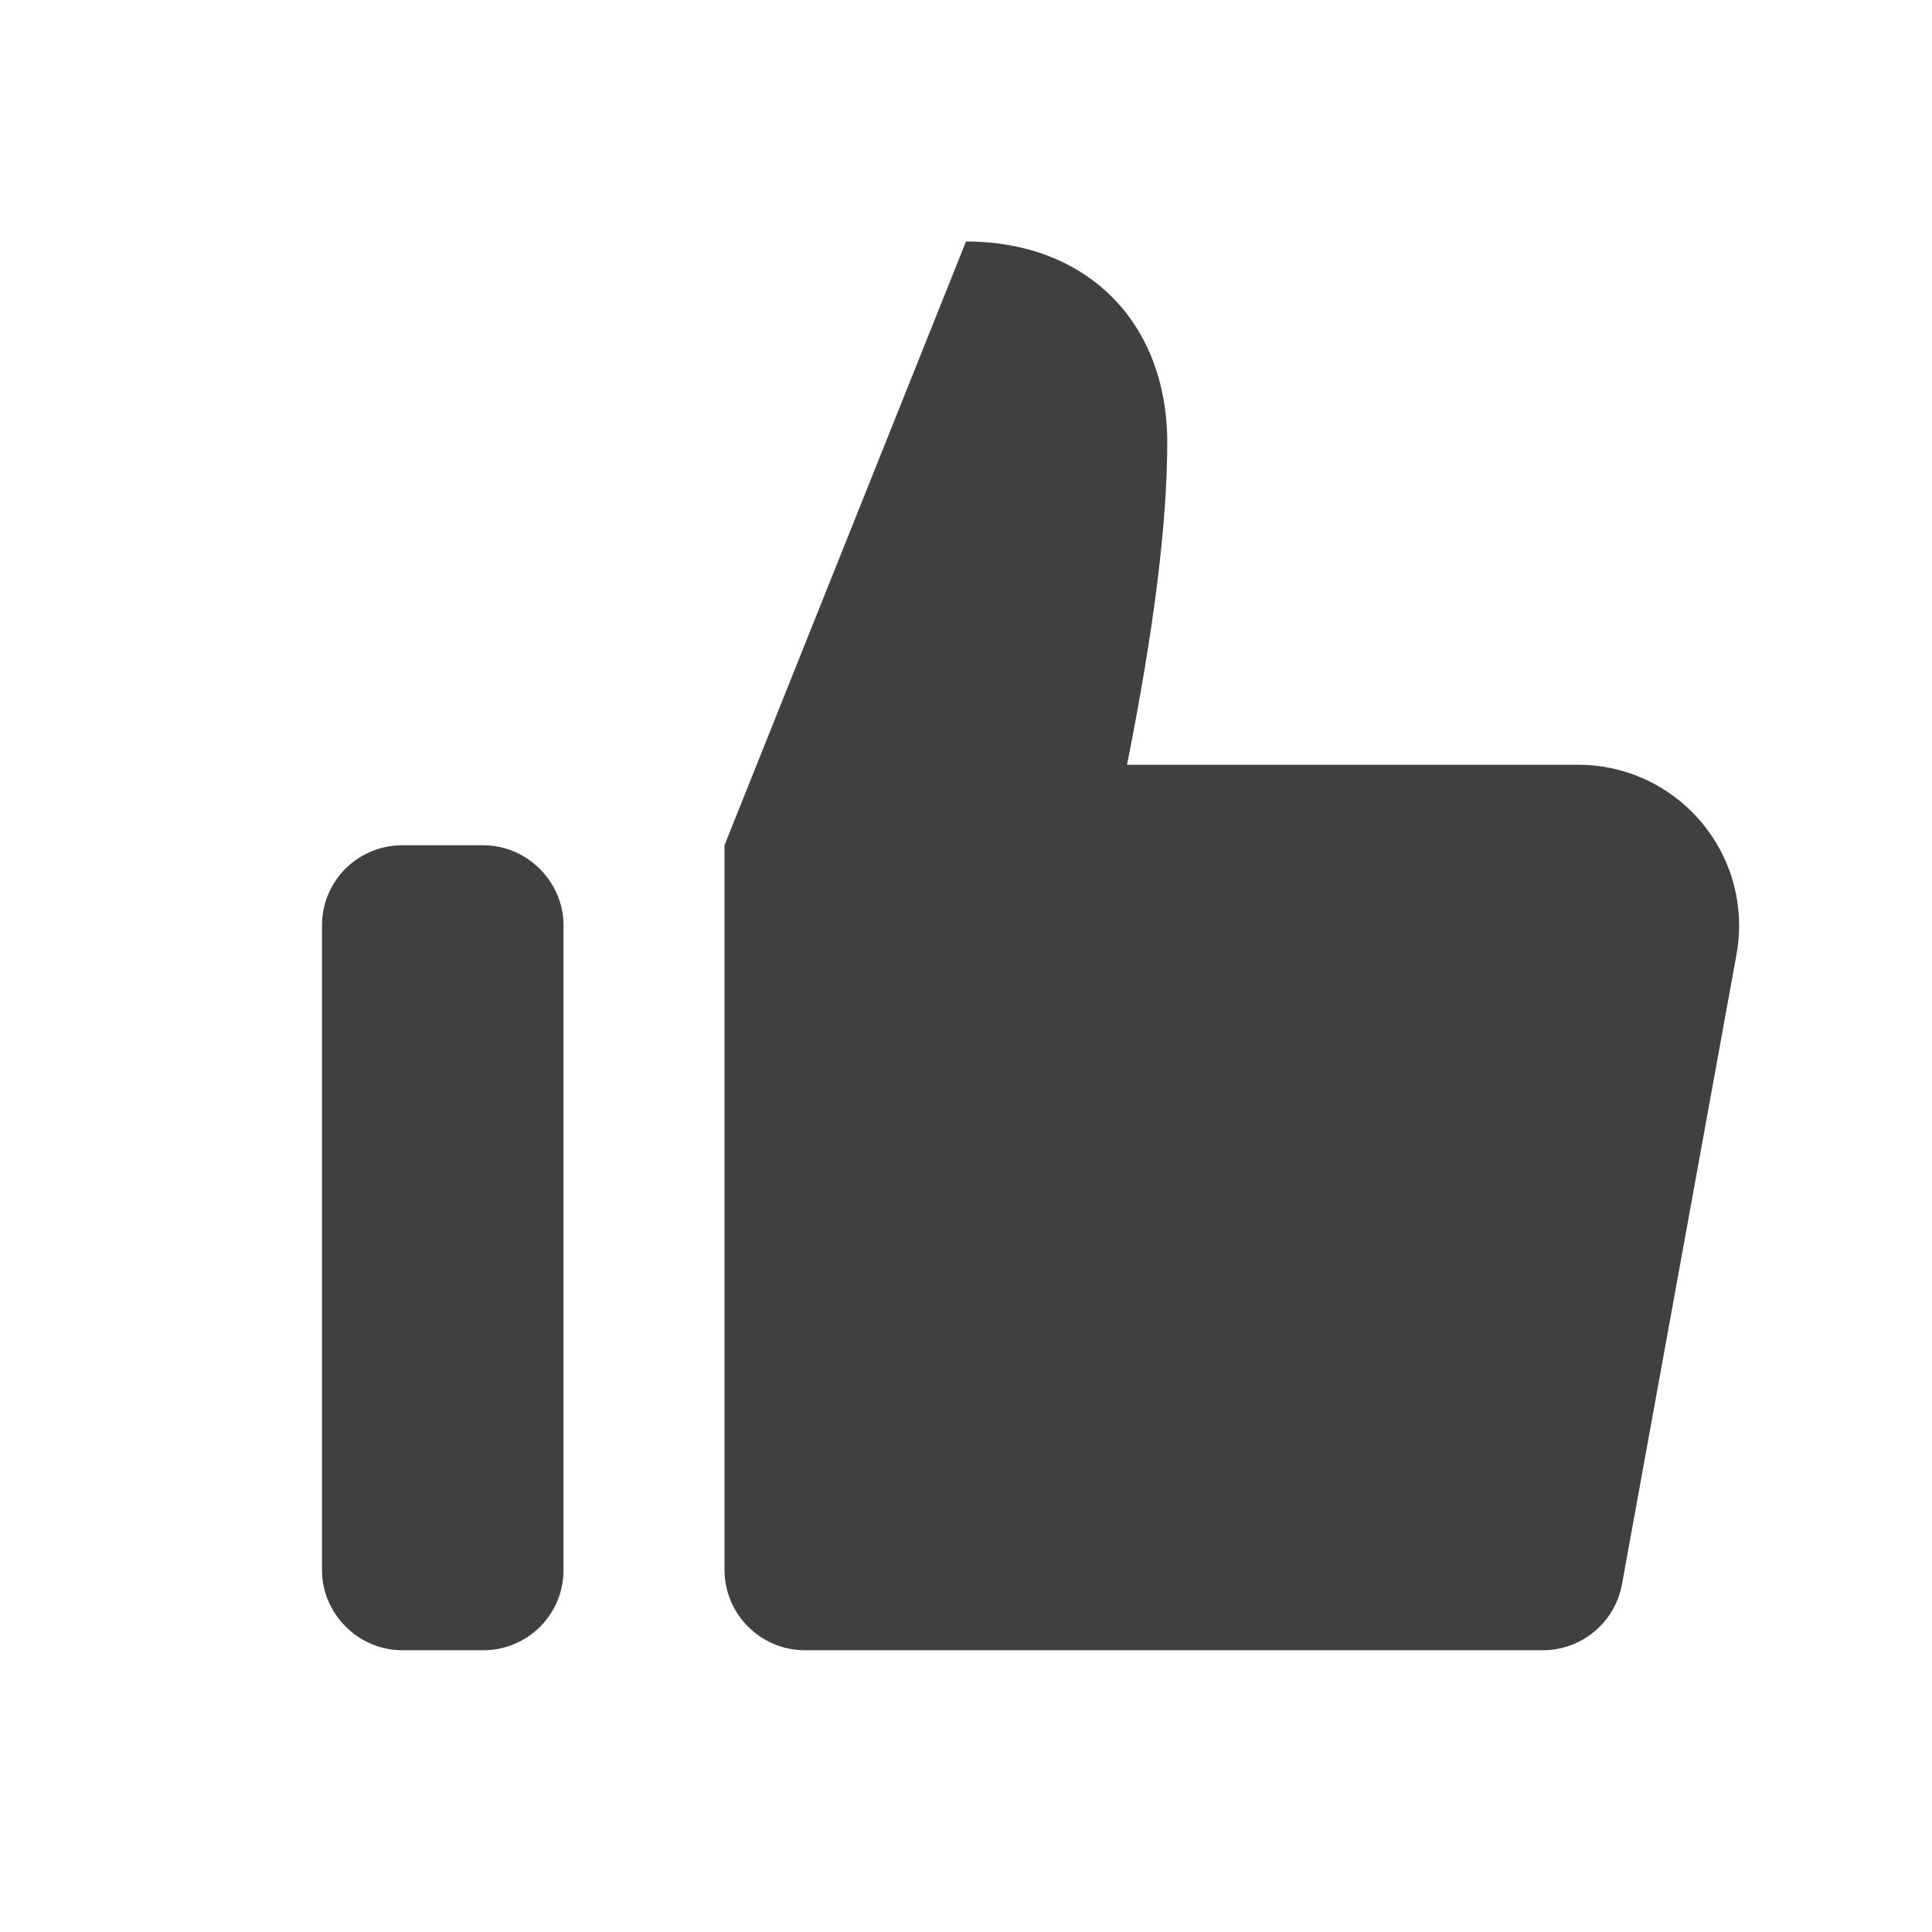
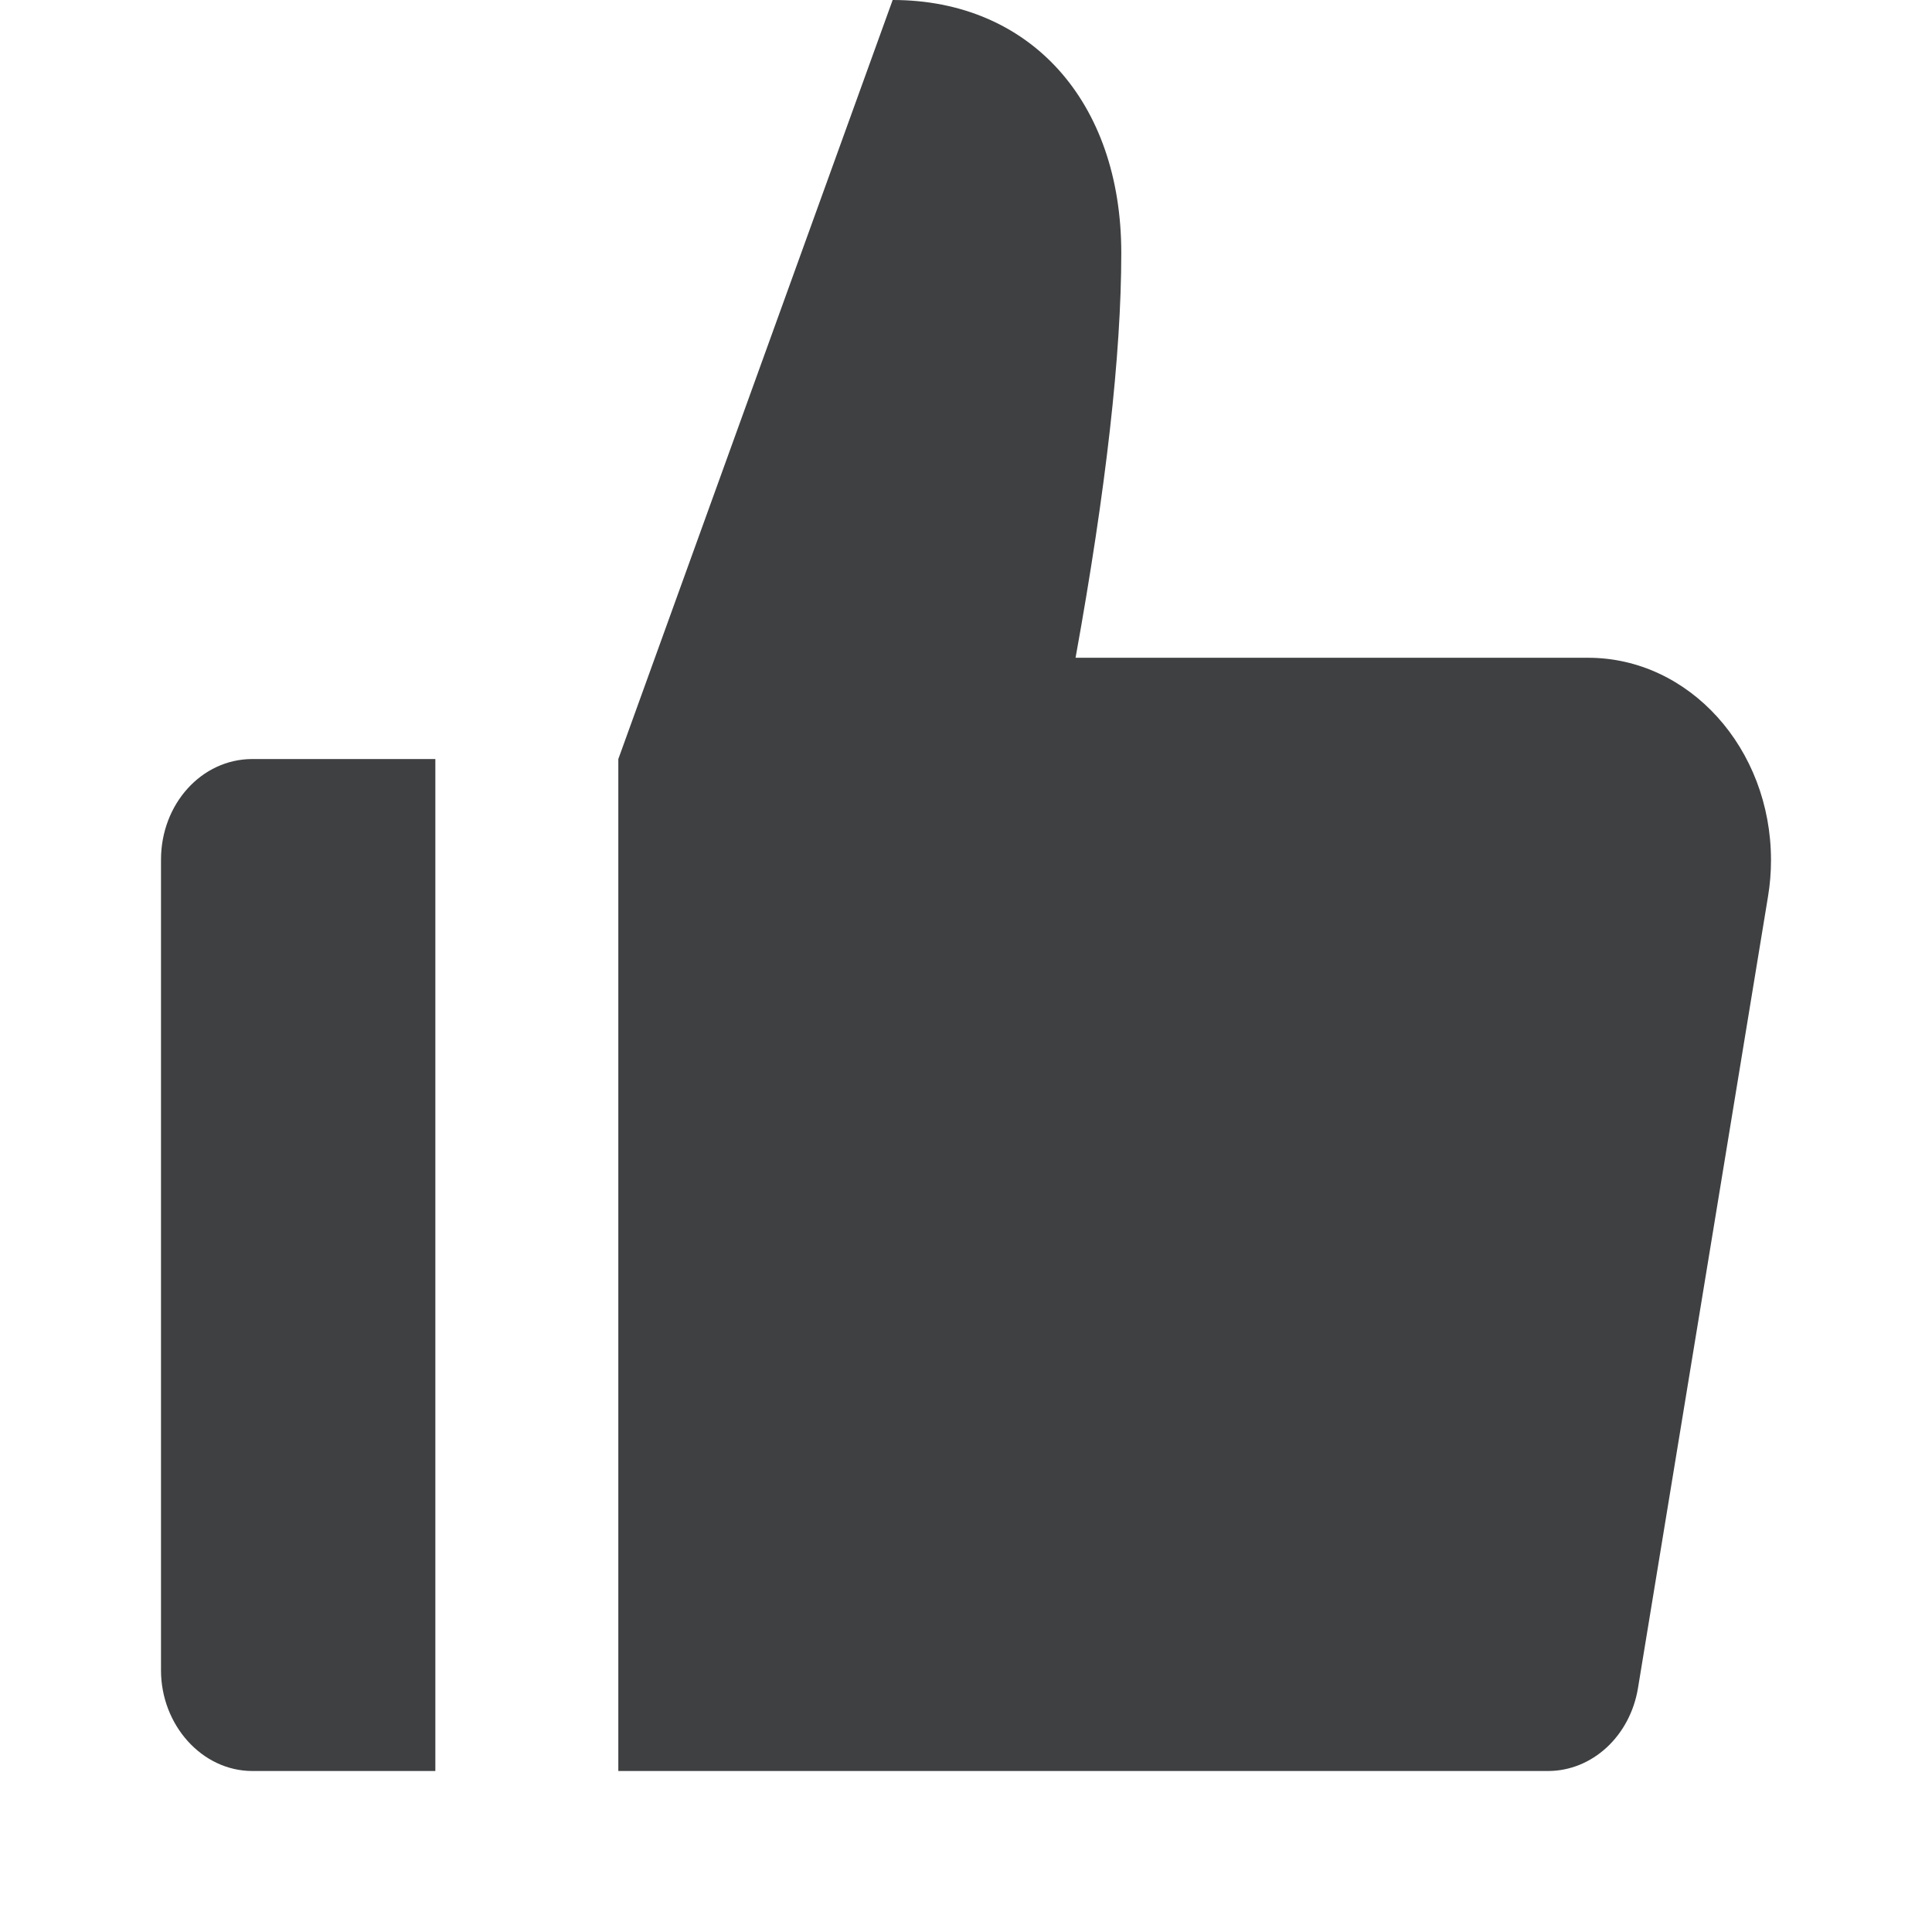
<svg xmlns="http://www.w3.org/2000/svg" width="24" height="24" viewBox="0 0 24 24" fill="none">
-   <path fill-rule="evenodd" clip-rule="evenodd" d="M4 11.495C4 10.946 4.443 10.5 4.999 10.5H6.001C6.553 10.5 7 10.956 7 11.495V19.505C7 20.054 6.557 20.5 6.001 20.5H4.999C4.447 20.5 4 20.044 4 19.505V11.495ZM14 9.5H19.604C20.708 9.5 21.604 10.395 21.604 11.5C21.604 11.62 21.593 11.74 21.571 11.858L20.149 19.679C20.063 20.154 19.649 20.5 19.165 20.5H10C9.448 20.5 9 20.052 9 19.5V10.5C11 5.5 12 3 12 3C13.5 3 14.5 4 14.5 5.5C14.5 6.5 14.333 7.833 14 9.5Z" fill="#3E4042" />
+   <path fill-rule="evenodd" clip-rule="evenodd" d="M2 10.68C2 9.989 2.503 9.429 3.135 9.429C3.135 9.429 4.782 9.429 5.408 9.429C5.408 13.619 5.408 17.809 5.408 22H3.135C2.508 22 2 21.427 2 20.749V10.68ZM13.361 8.171H19.728C20.983 8.171 22 9.297 22 10.686C22 10.836 21.988 10.987 21.963 11.136L20.348 20.968C20.25 21.566 19.779 22 19.23 22H7.681C7.681 17.809 7.681 13.619 7.681 9.429C9.953 3.143 11.089 0 11.089 0C12.793 0 13.929 1.257 13.929 3.143C13.929 4.4 13.74 6.076 13.361 8.171Z" fill="#3E4042" />
</svg>
